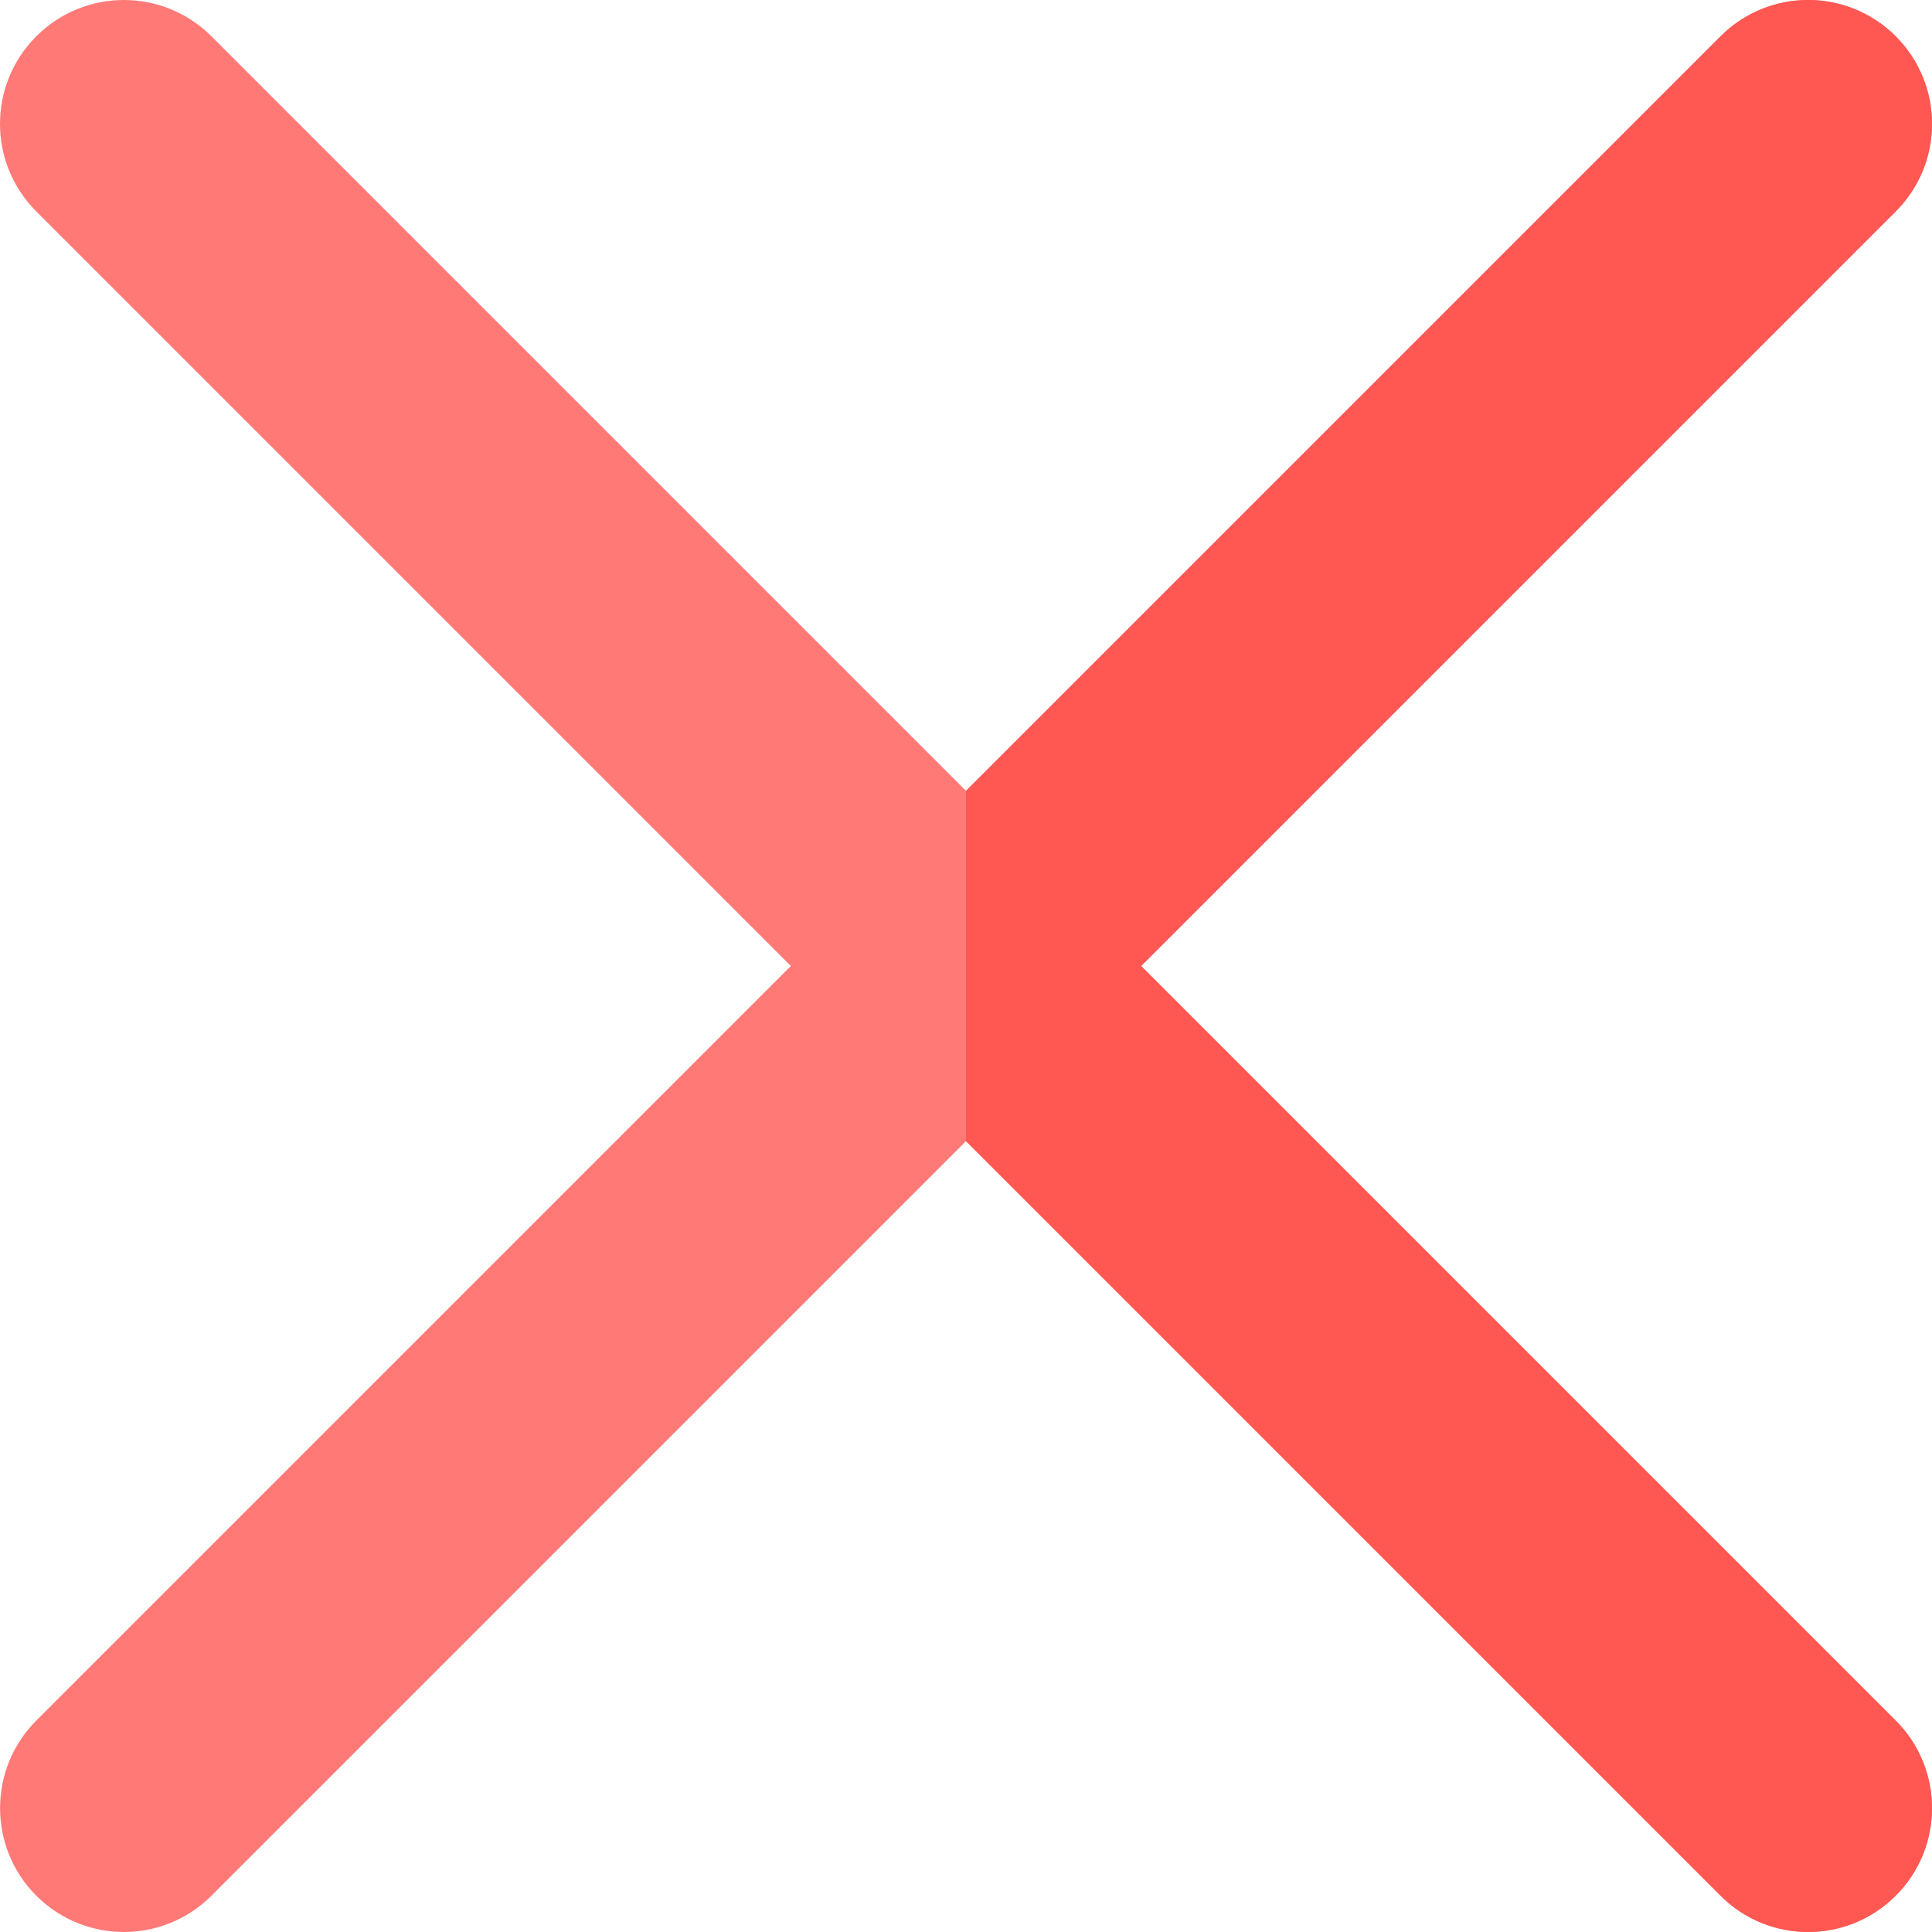
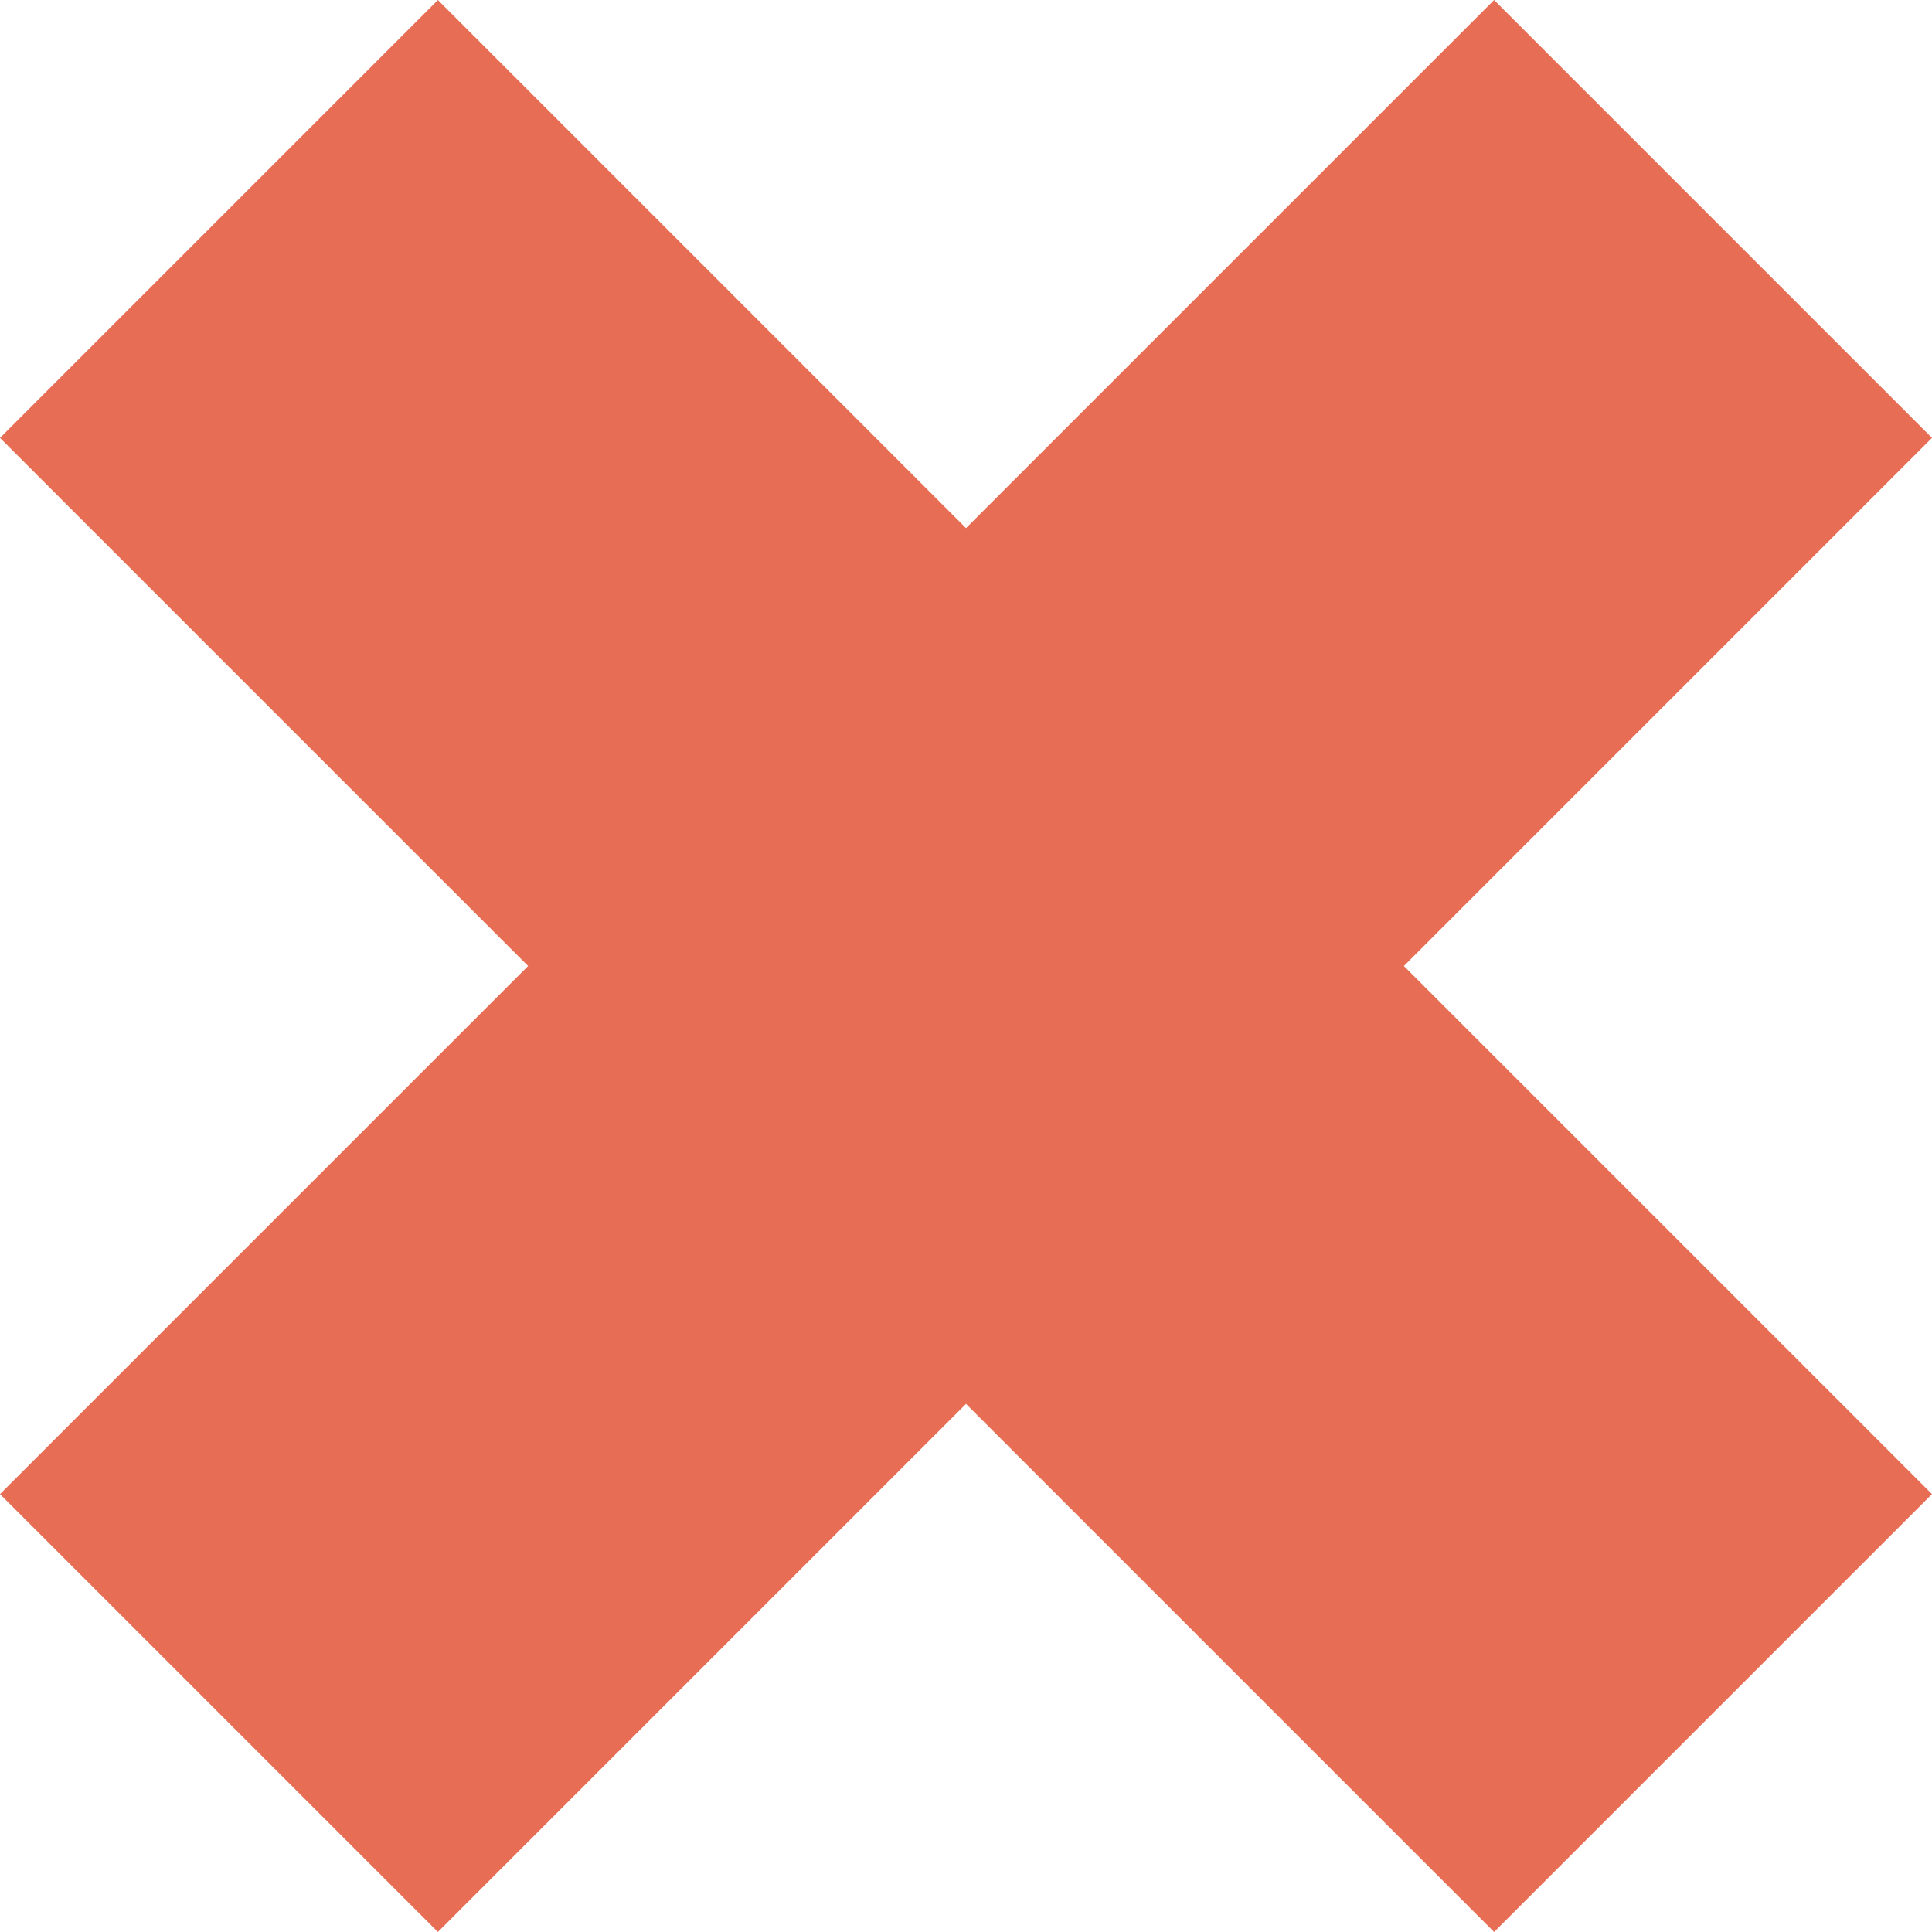
- <svg xmlns="http://www.w3.org/2000/svg" version="1.1" id="Layer_1" x="0px" y="0px" viewBox="0 0 512 512" style="enable-background:new 0 0 512 512;" xml:space="preserve">
-   <path style="fill:#FF7976;" d="M302.413,256L502.378,56.034c12.826-12.823,12.831-33.586,0.001-46.412  c-12.825-12.827-33.586-12.83-46.413-0.001L256,209.587L56.034,9.622C43.211-3.204,22.447-3.208,9.621,9.62  c-12.827,12.826-12.828,33.586,0,46.413L209.585,256L9.62,455.965c-12.797,12.797-12.797,33.618,0,46.413  c12.825,12.827,33.587,12.829,46.413,0l199.965-199.967l199.965,199.965c12.823,12.827,33.587,12.828,46.412,0.001  c12.827-12.825,12.83-33.586,0.001-46.415L302.413,256z" />
-   <path style="fill:#FF5752;" d="M302.413,256L502.378,56.034c12.826-12.823,12.831-33.586,0.001-46.412  c-12.825-12.827-33.586-12.83-46.413-0.001L256,209.586v92.828l199.965,199.965c12.823,12.827,33.587,12.828,46.412,0.001  c12.827-12.825,12.83-33.586,0.001-46.415L302.413,256z" />
-   <g>
- </g>
-   <g>
- </g>
-   <g>
- </g>
-   <g>
- </g>
-   <g>
- </g>
-   <g>
- </g>
-   <g>
- </g>
-   <g>
- </g>
-   <g>
- </g>
-   <g>
- </g>
-   <g>
- </g>
-   <g>
- </g>
-   <g>
- </g>
-   <g>
- </g>
-   <g>
- </g>
+ <svg xmlns="http://www.w3.org/2000/svg" height="509.248pt" viewBox="0 0 509.248 509.248" width="509.248pt">
+   <path d="m393.824 509.246-139.199-139.199-139.199 139.199-115.426-115.422 139.199-139.199-139.199-139.199 115.426-115.426 139.199 139.199 139.199-139.199 115.422 115.426-139.199 139.199 139.199 139.199zm0 0" fill="#e76e54" />
</svg>
